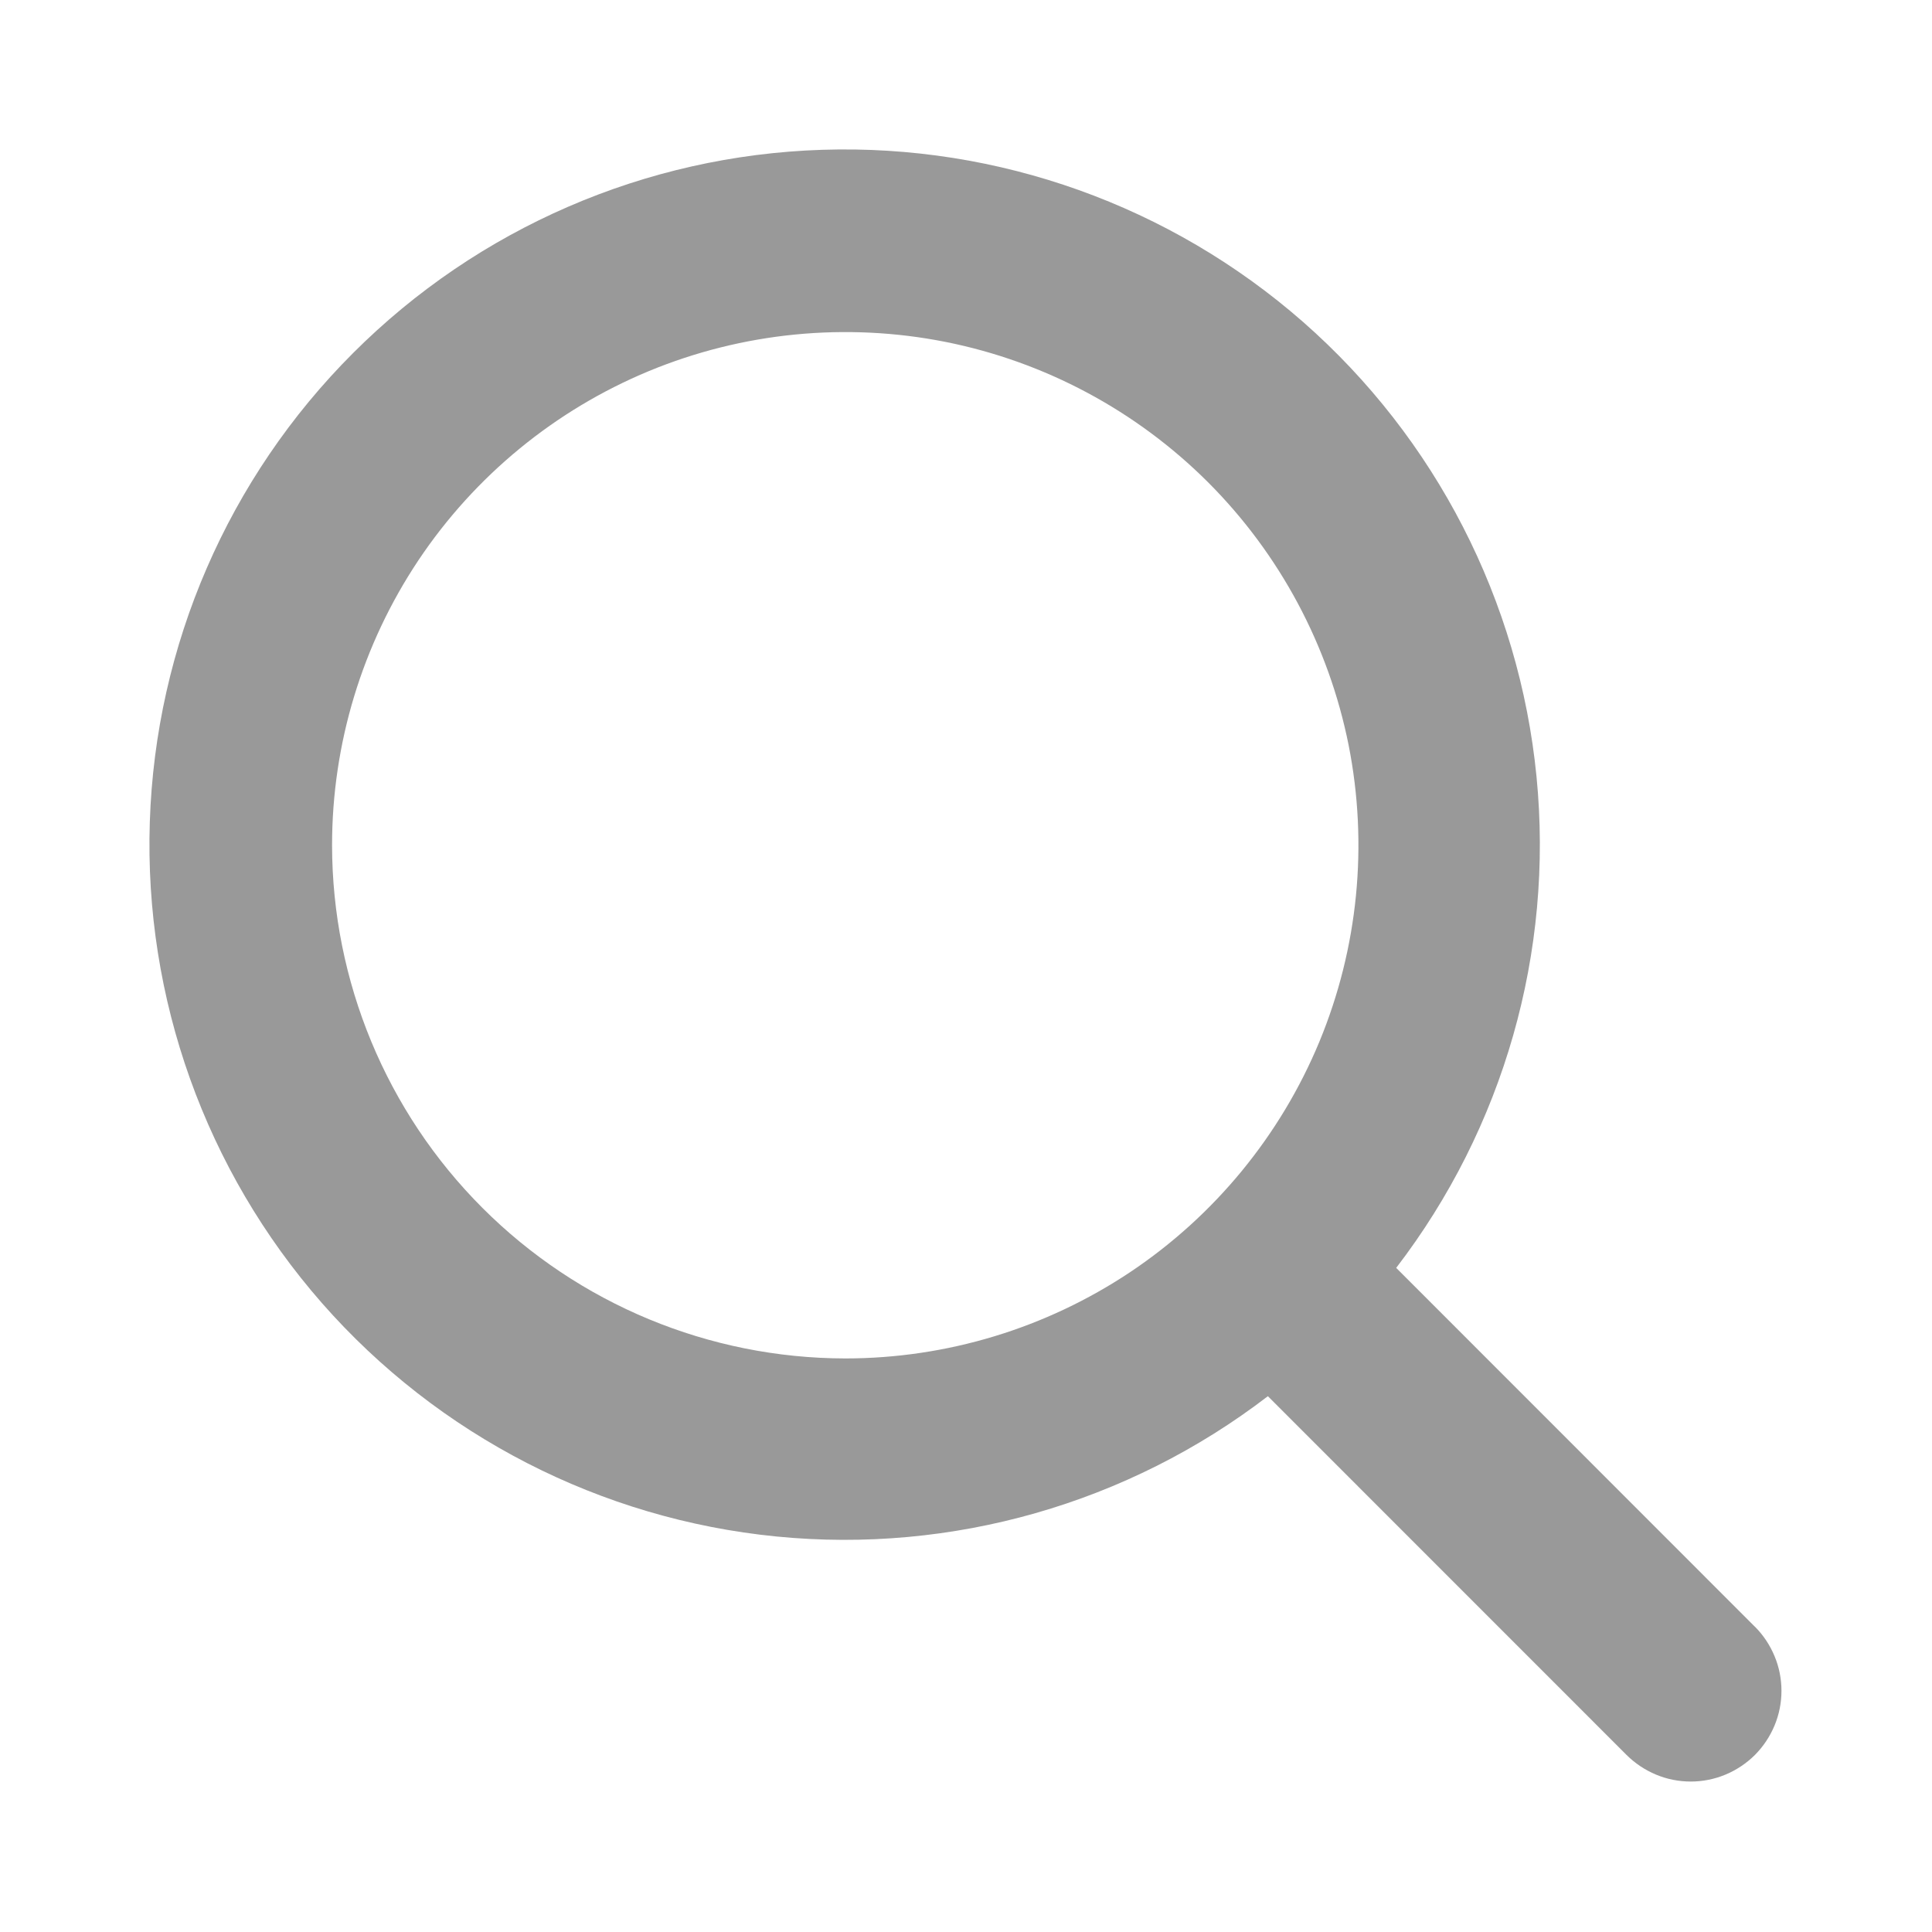
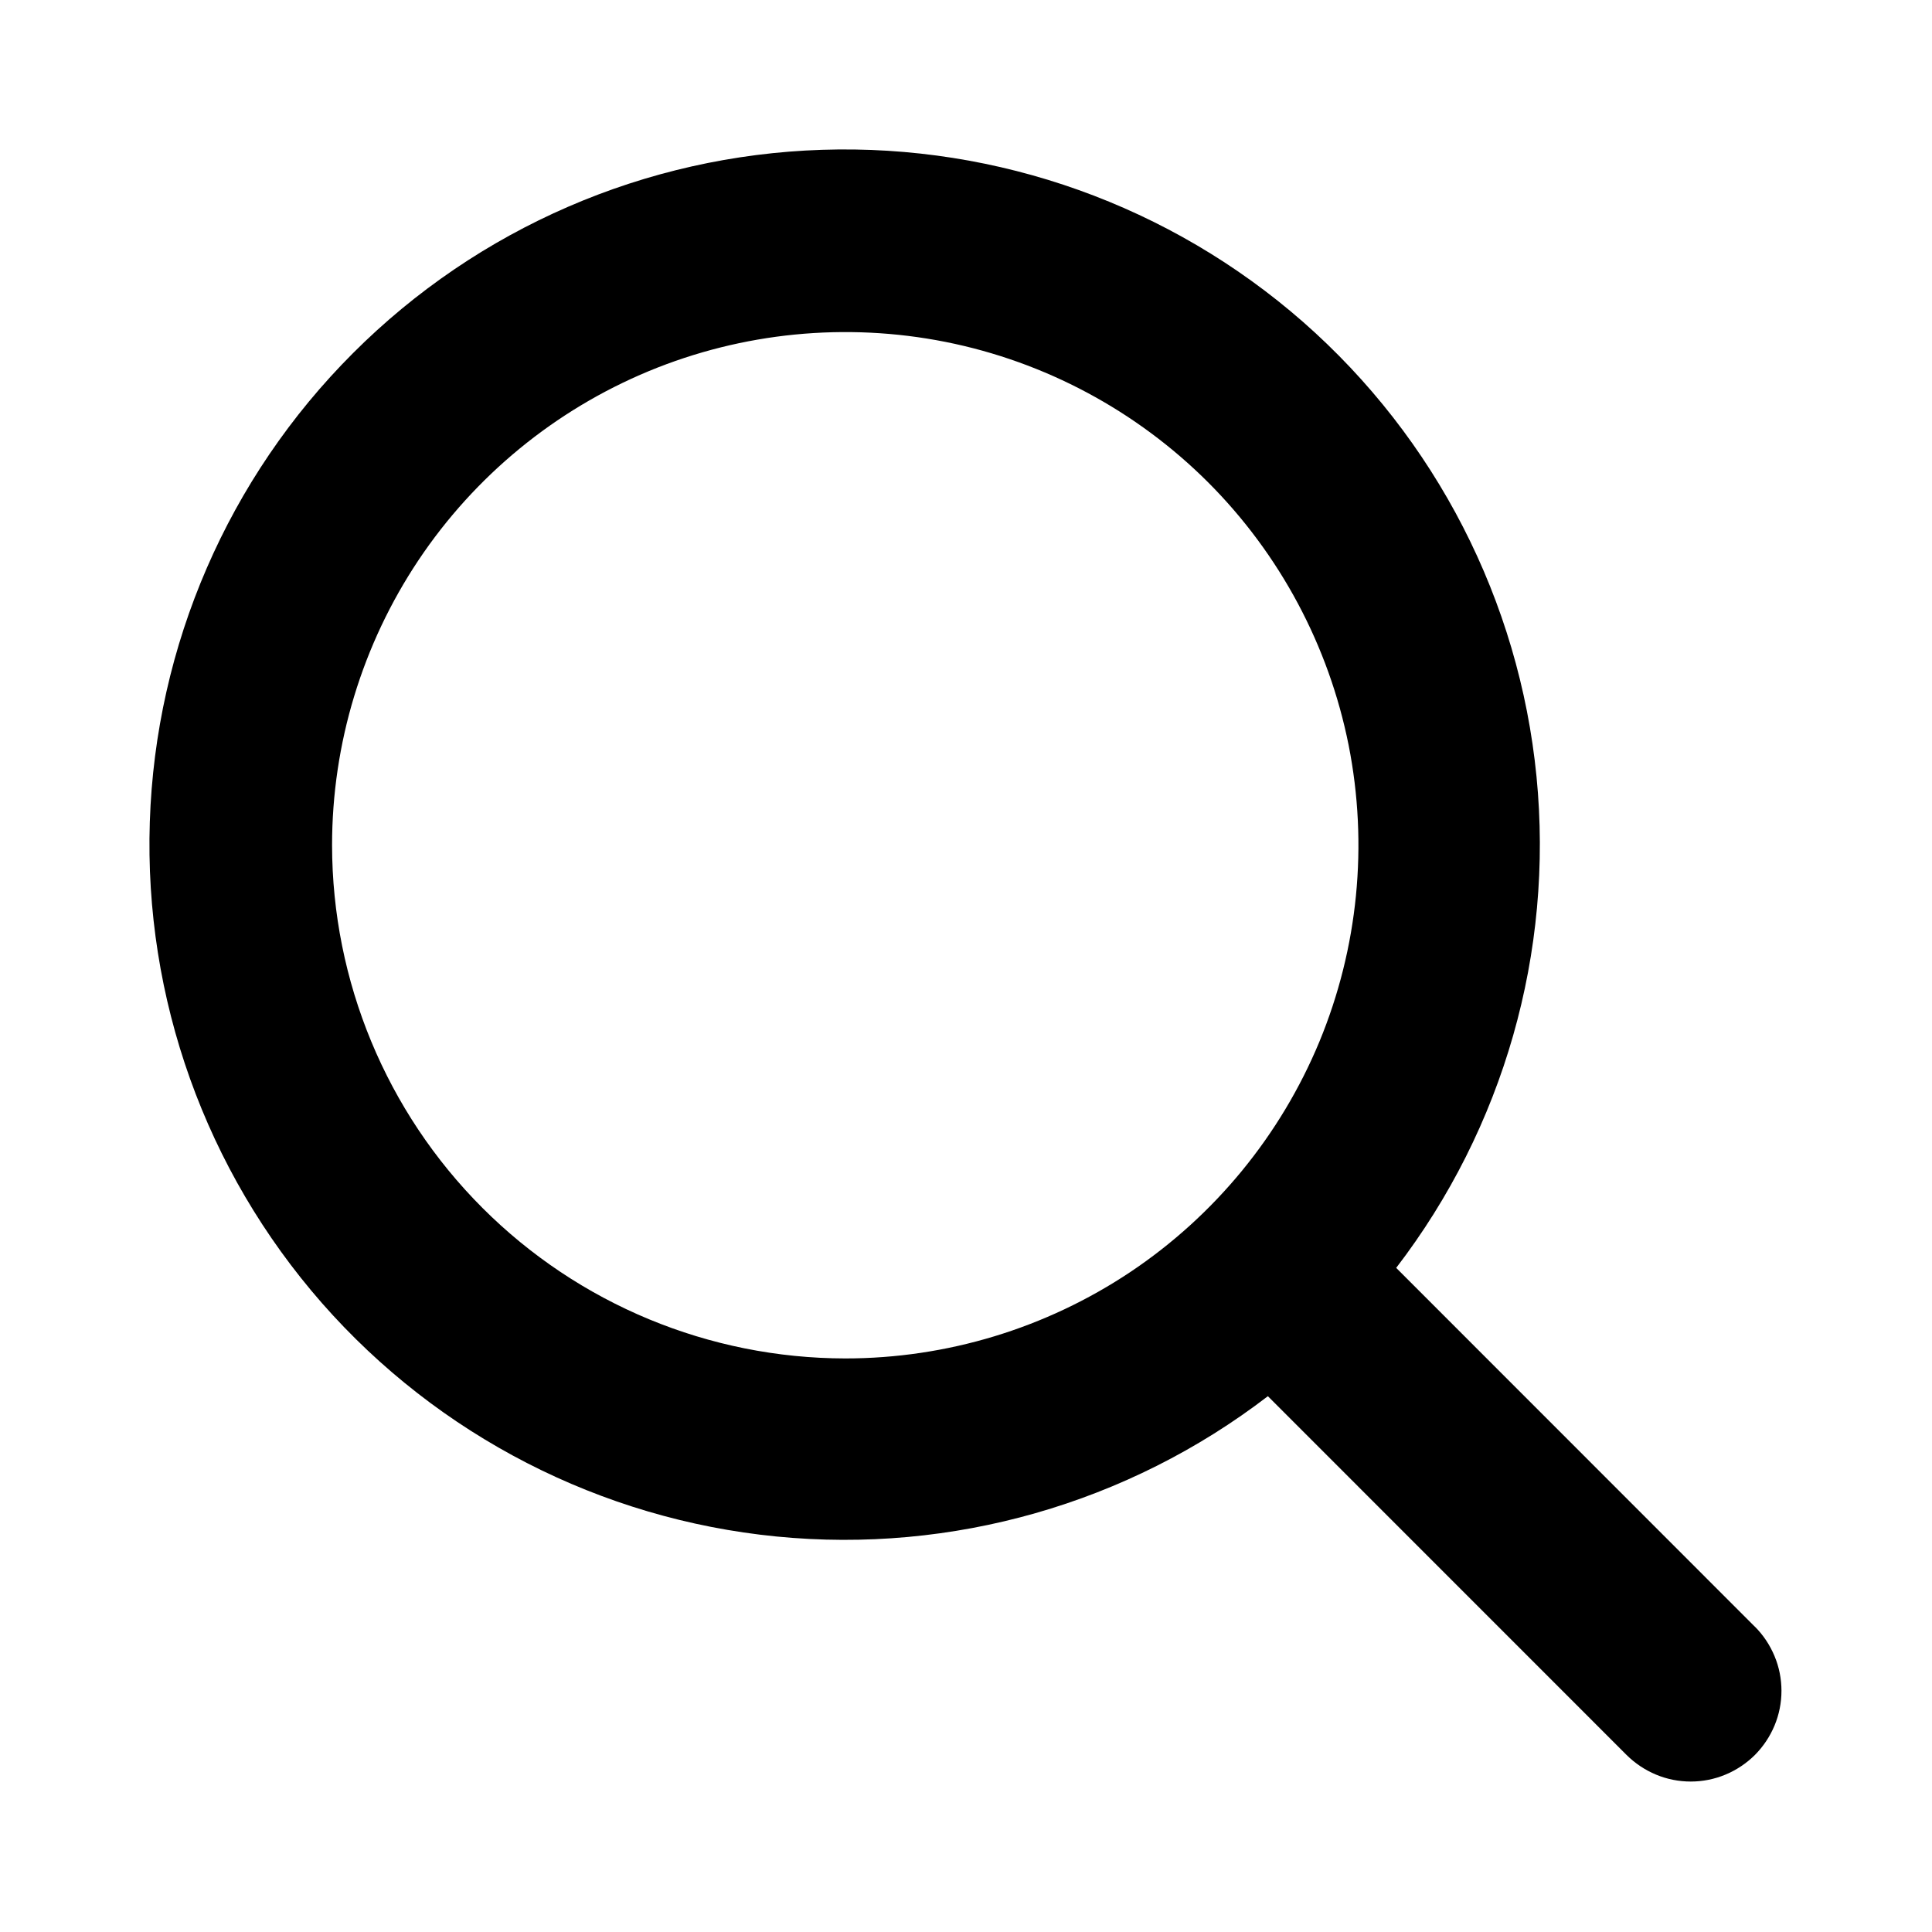
<svg xmlns="http://www.w3.org/2000/svg" width="24" height="24" viewBox="0 0 24 24" fill="none">
-   <path d="M21.796 20.204L17.344 15.75C18.679 14.01 19.302 11.828 19.087 9.646C18.872 7.464 17.835 5.445 16.187 3.999C14.538 2.554 12.401 1.789 10.21 1.861C8.018 1.932 5.936 2.835 4.386 4.386C2.835 5.936 1.932 8.018 1.861 10.21C1.789 12.401 2.554 14.538 3.999 16.187C5.445 17.835 7.464 18.872 9.646 19.087C11.828 19.302 14.01 18.679 15.75 17.344L20.206 21.801C20.311 21.905 20.435 21.988 20.572 22.045C20.708 22.102 20.855 22.131 21.003 22.131C21.151 22.131 21.297 22.102 21.434 22.045C21.571 21.988 21.695 21.905 21.8 21.801C21.904 21.696 21.987 21.572 22.044 21.435C22.101 21.298 22.13 21.152 22.13 21.004C22.13 20.856 22.101 20.709 22.044 20.573C21.987 20.436 21.904 20.311 21.8 20.207L21.796 20.204ZM4.125 10.5C4.125 9.239 4.499 8.007 5.199 6.958C5.9 5.91 6.896 5.093 8.06 4.61C9.225 4.128 10.507 4.002 11.744 4.247C12.98 4.493 14.116 5.101 15.008 5.992C15.899 6.884 16.506 8.02 16.753 9.256C16.998 10.493 16.872 11.775 16.39 12.94C15.907 14.104 15.09 15.1 14.042 15.801C12.993 16.501 11.761 16.875 10.5 16.875C8.81 16.873 7.189 16.201 5.994 15.006C4.799 13.811 4.127 12.19 4.125 10.5Z" fill="black" fill-opacity="0.4" />
+   <path d="M21.796 20.204L17.344 15.75C18.679 14.01 19.302 11.828 19.087 9.646C18.872 7.464 17.835 5.445 16.187 3.999C14.538 2.554 12.401 1.789 10.21 1.861C8.018 1.932 5.936 2.835 4.386 4.386C2.835 5.936 1.932 8.018 1.861 10.21C1.789 12.401 2.554 14.538 3.999 16.187C5.445 17.835 7.464 18.872 9.646 19.087C11.828 19.302 14.01 18.679 15.75 17.344L20.206 21.801C20.311 21.905 20.435 21.988 20.572 22.045C20.708 22.102 20.855 22.131 21.003 22.131C21.151 22.131 21.297 22.102 21.434 22.045C21.571 21.988 21.695 21.905 21.8 21.801C21.904 21.696 21.987 21.572 22.044 21.435C22.101 21.298 22.13 21.152 22.13 21.004C22.13 20.856 22.101 20.709 22.044 20.573C21.987 20.436 21.904 20.311 21.8 20.207L21.796 20.204ZM4.125 10.5C4.125 9.239 4.499 8.007 5.199 6.958C5.9 5.91 6.896 5.093 8.06 4.61C9.225 4.128 10.507 4.002 11.744 4.247C12.98 4.493 14.116 5.101 15.008 5.992C15.899 6.884 16.506 8.02 16.753 9.256C16.998 10.493 16.872 11.775 16.39 12.94C15.907 14.104 15.09 15.1 14.042 15.801C12.993 16.501 11.761 16.875 10.5 16.875C8.81 16.873 7.189 16.201 5.994 15.006C4.799 13.811 4.127 12.19 4.125 10.5Z" fill="black" />
</svg>
